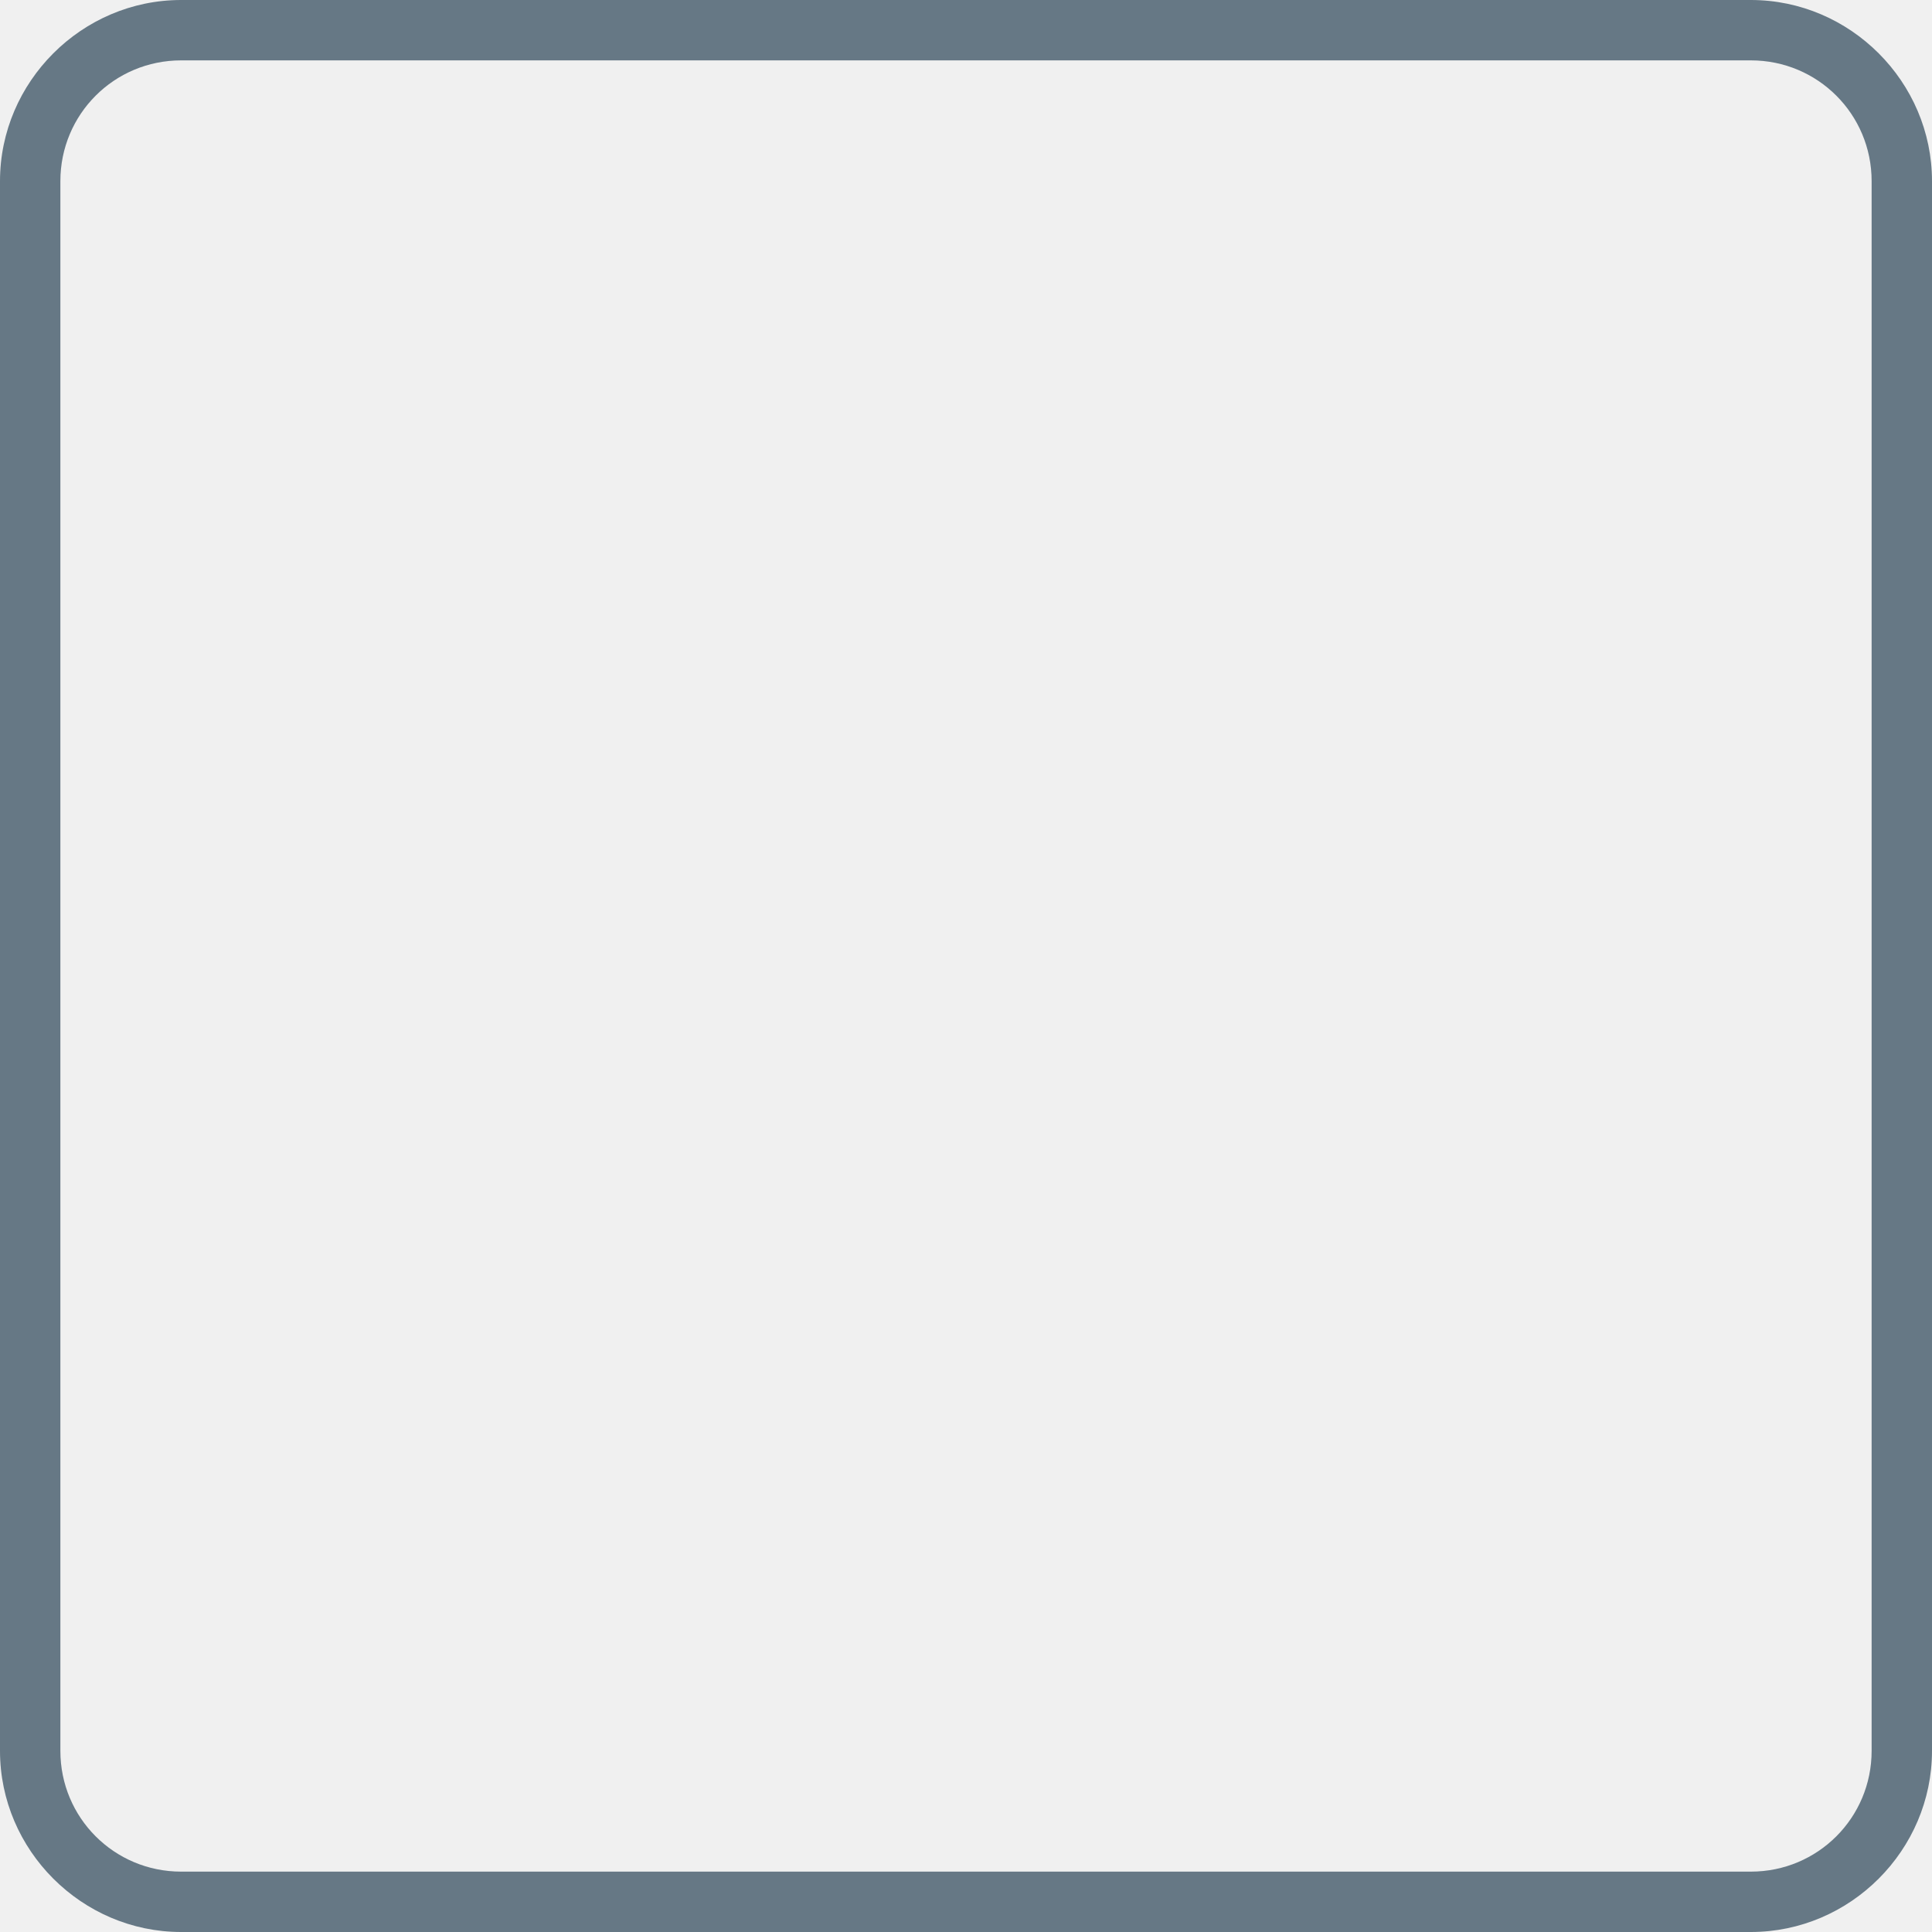
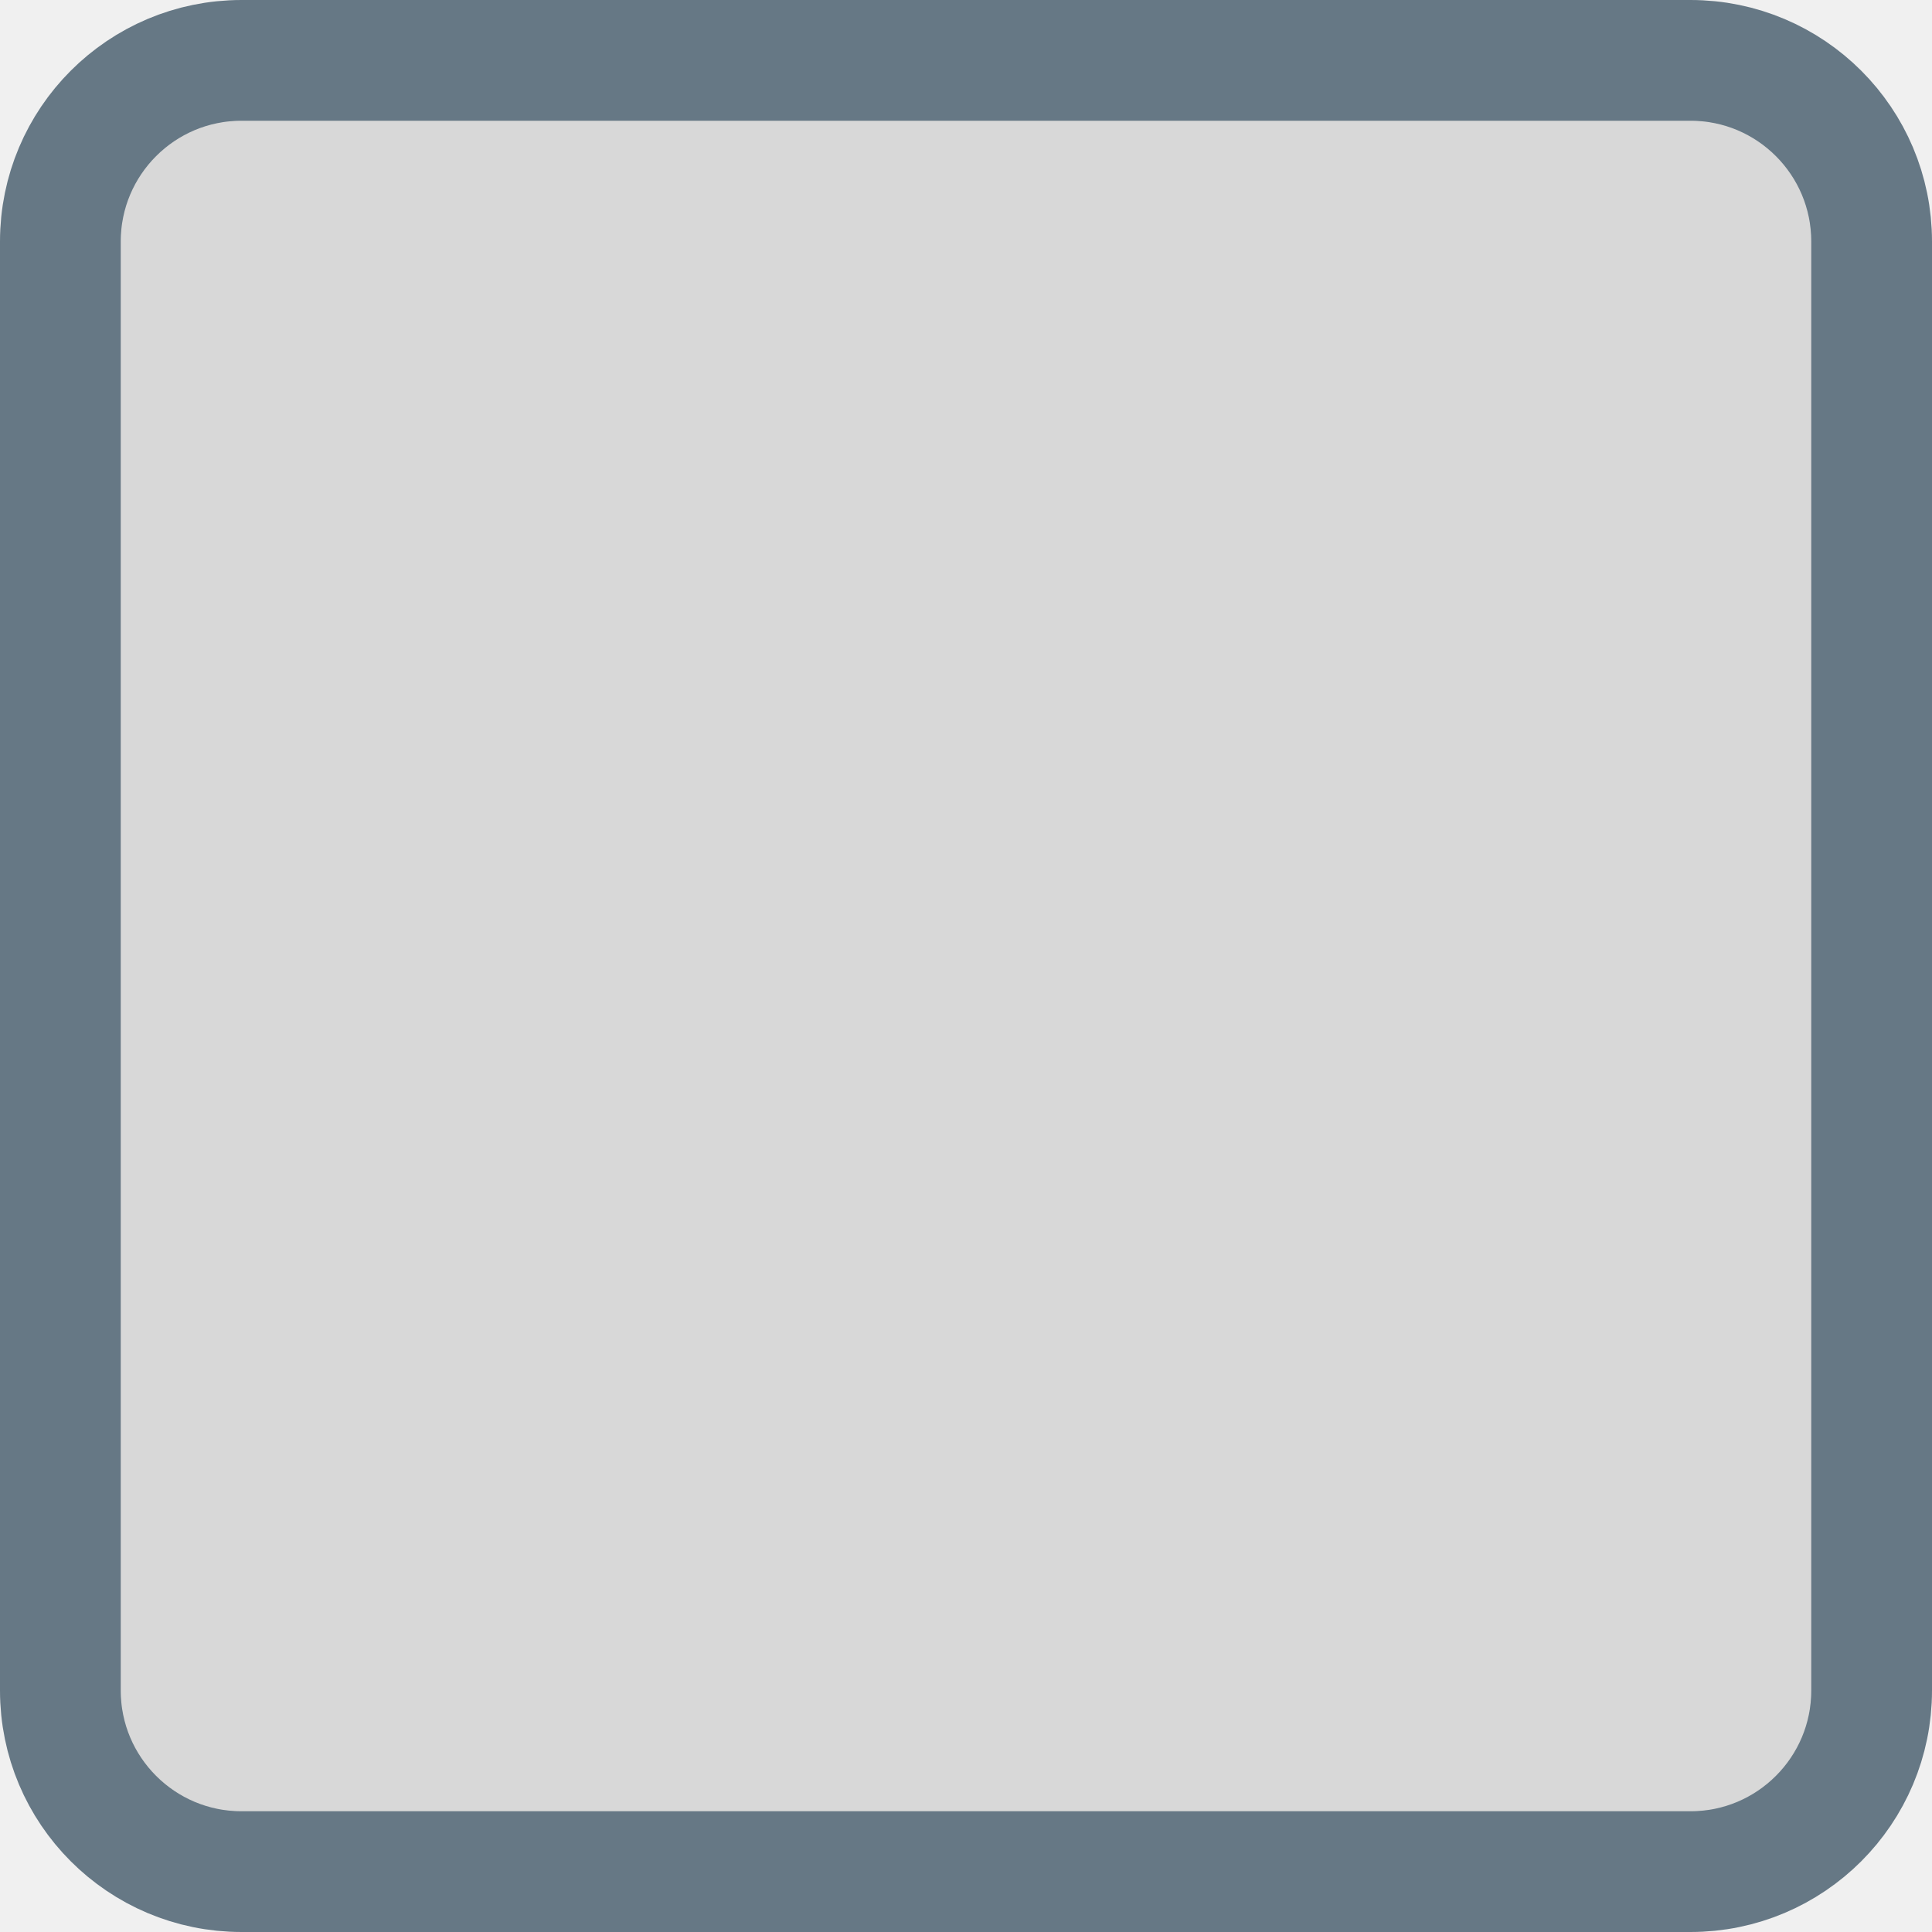
- <svg xmlns="http://www.w3.org/2000/svg" version="1.1" viewBox="0 0 32 32">
-   <path d="m3 0c-1.645 0-3 1.355-3 3v26c0 1.645 1.355 3 3 3h26c1.645 0 3-1.355 3-3v-26c0-1.645-1.355-3-3-3h-26zm0 1h26c1.108 0 2 0.892 2 2v26c0 1.108-0.892 2-2 2h-26c-1.108 0-2-0.892-2-2v-26c0-1.108 0.892-2 2-2z" color="#000000" fill="#667885" fill-opacity="1" stroke-linecap="round" stroke-linejoin="round" style="-inkscape-stroke:none;paint-order:stroke markers fill" />
+ <svg xmlns="http://www.w3.org/2000/svg" width="32" height="32" viewBox="0 0 32 32" fill="none">
+   <g clip-path="url(#clip0_2240_560)">
+     <rect x="1" y="1" width="30" height="30" rx="3" fill="black" fill-opacity="0.1" stroke="#667885" stroke-width="2" />
+   </g>
+   <defs>
+     <clipPath id="clip0_2240_560">
+       <rect width="32" height="32" fill="white" />
+     </clipPath>
+   </defs>
</svg>
